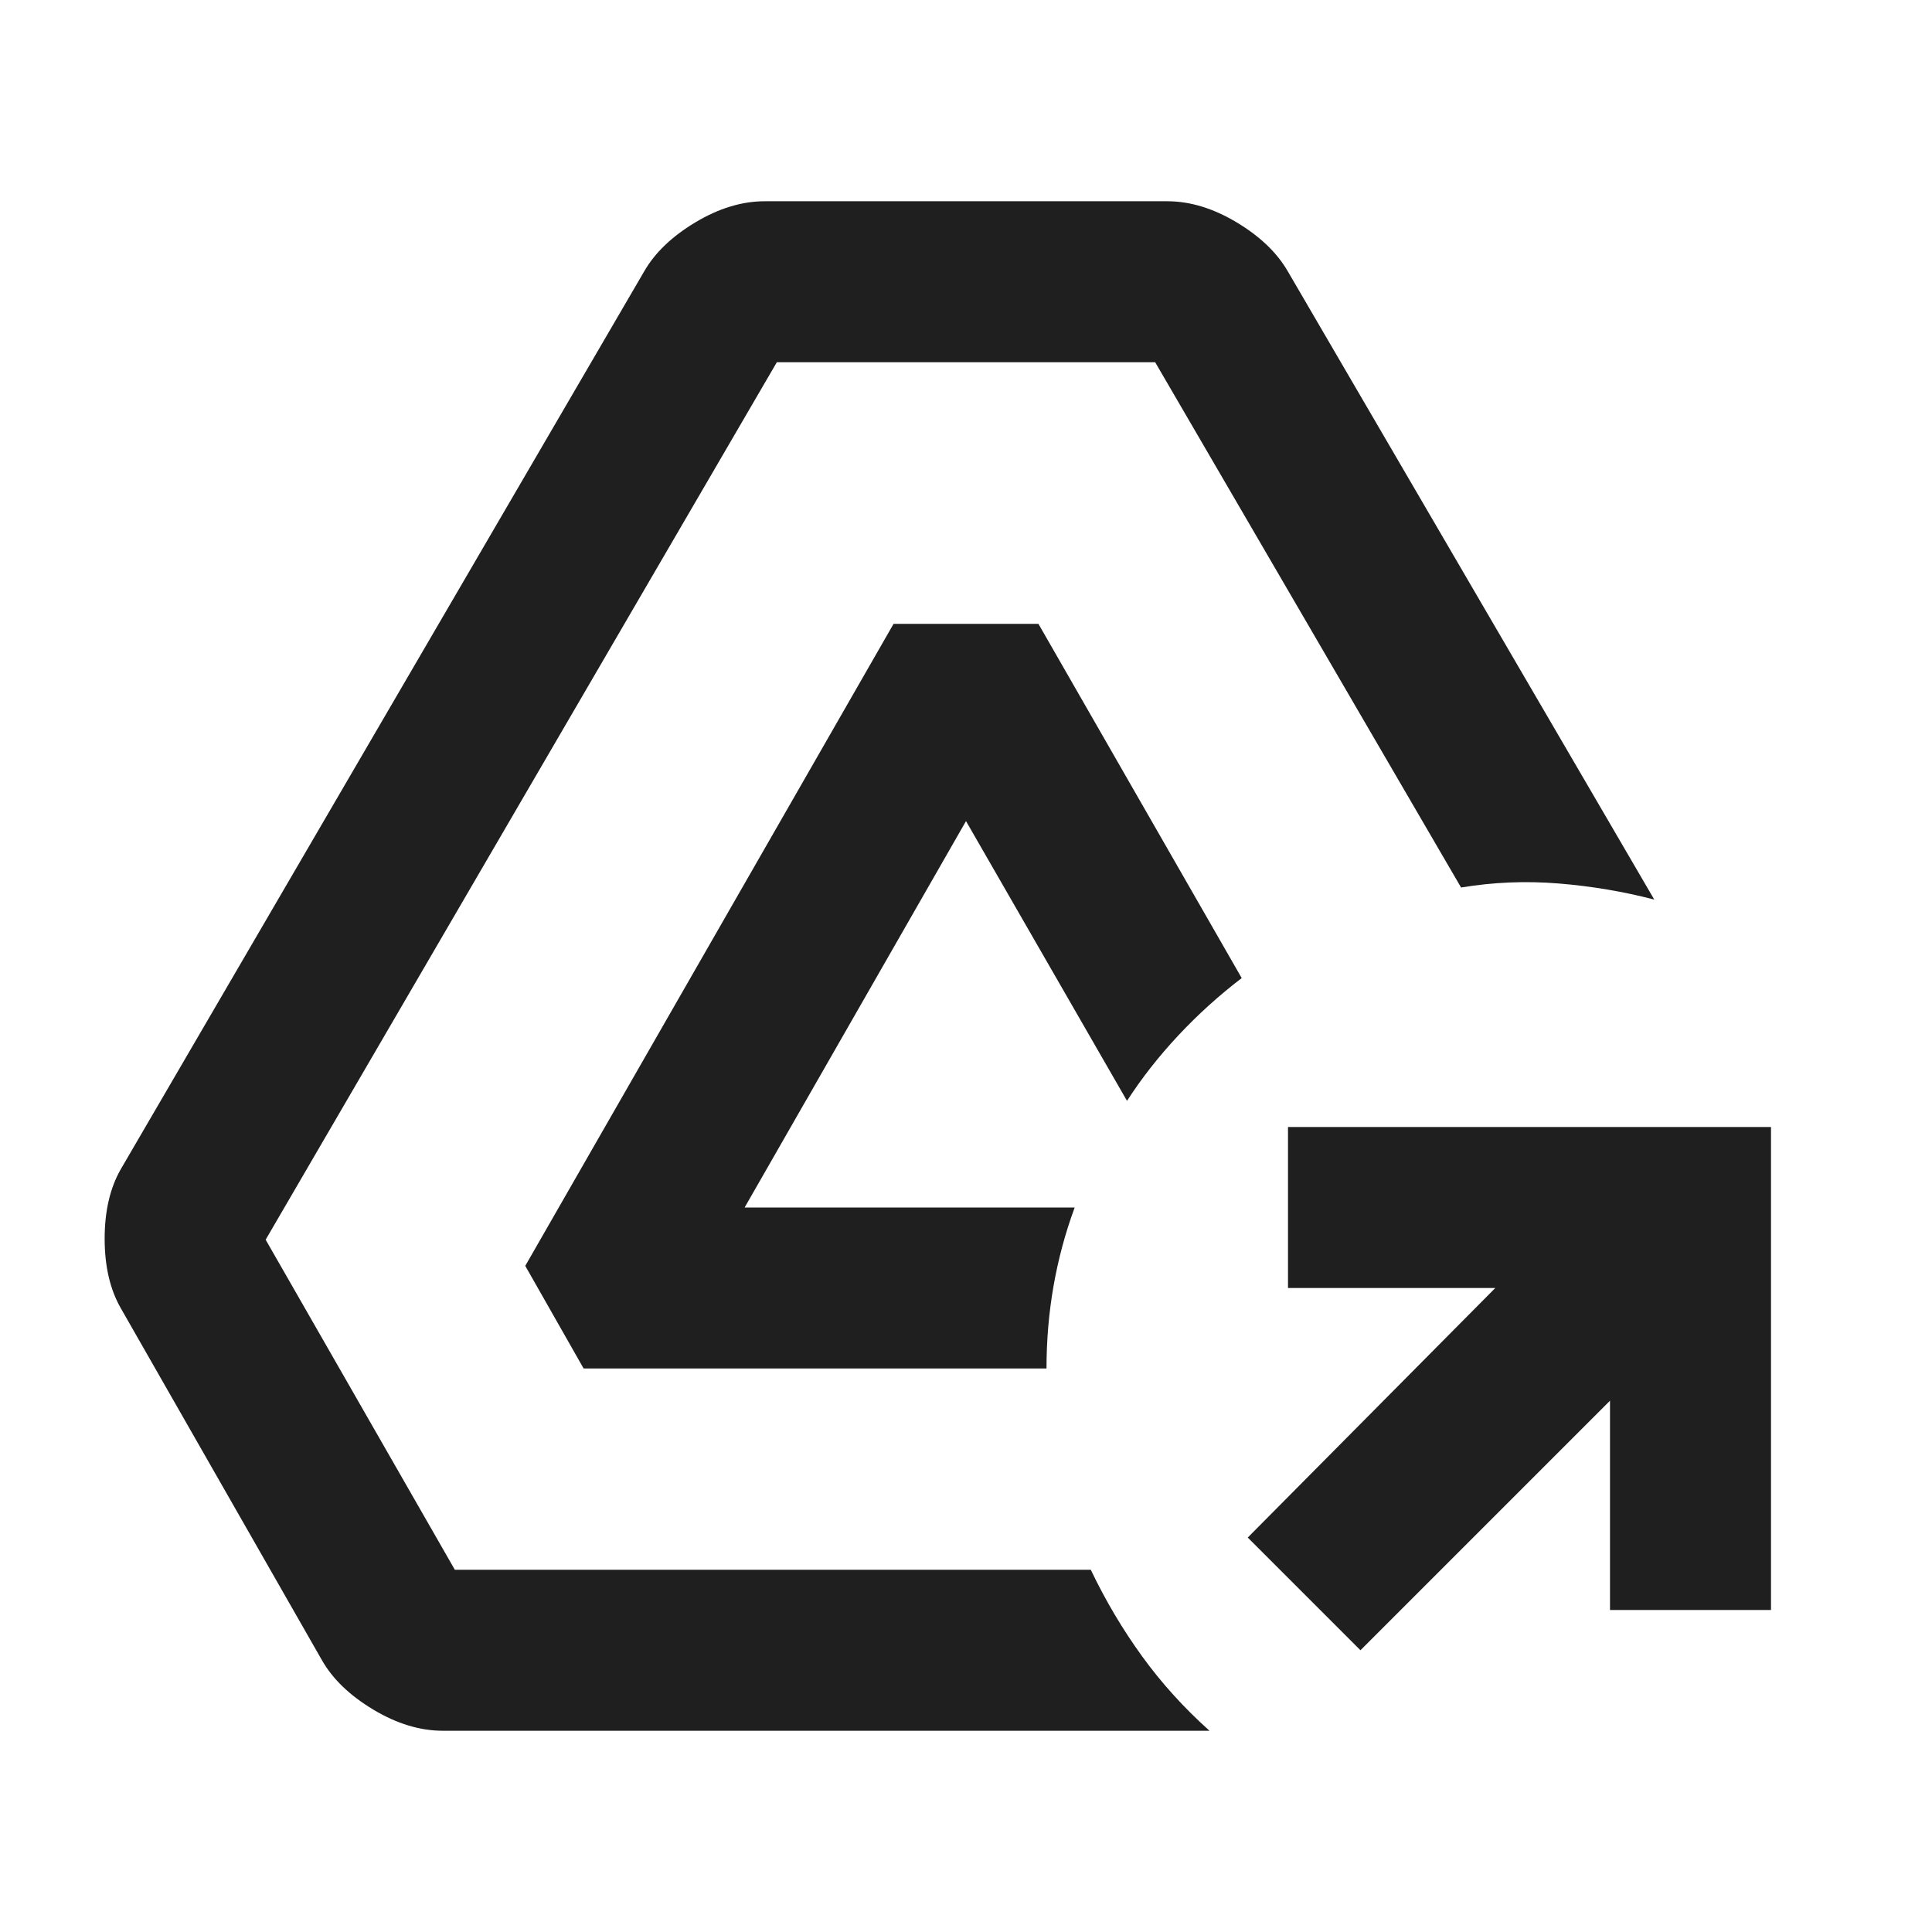
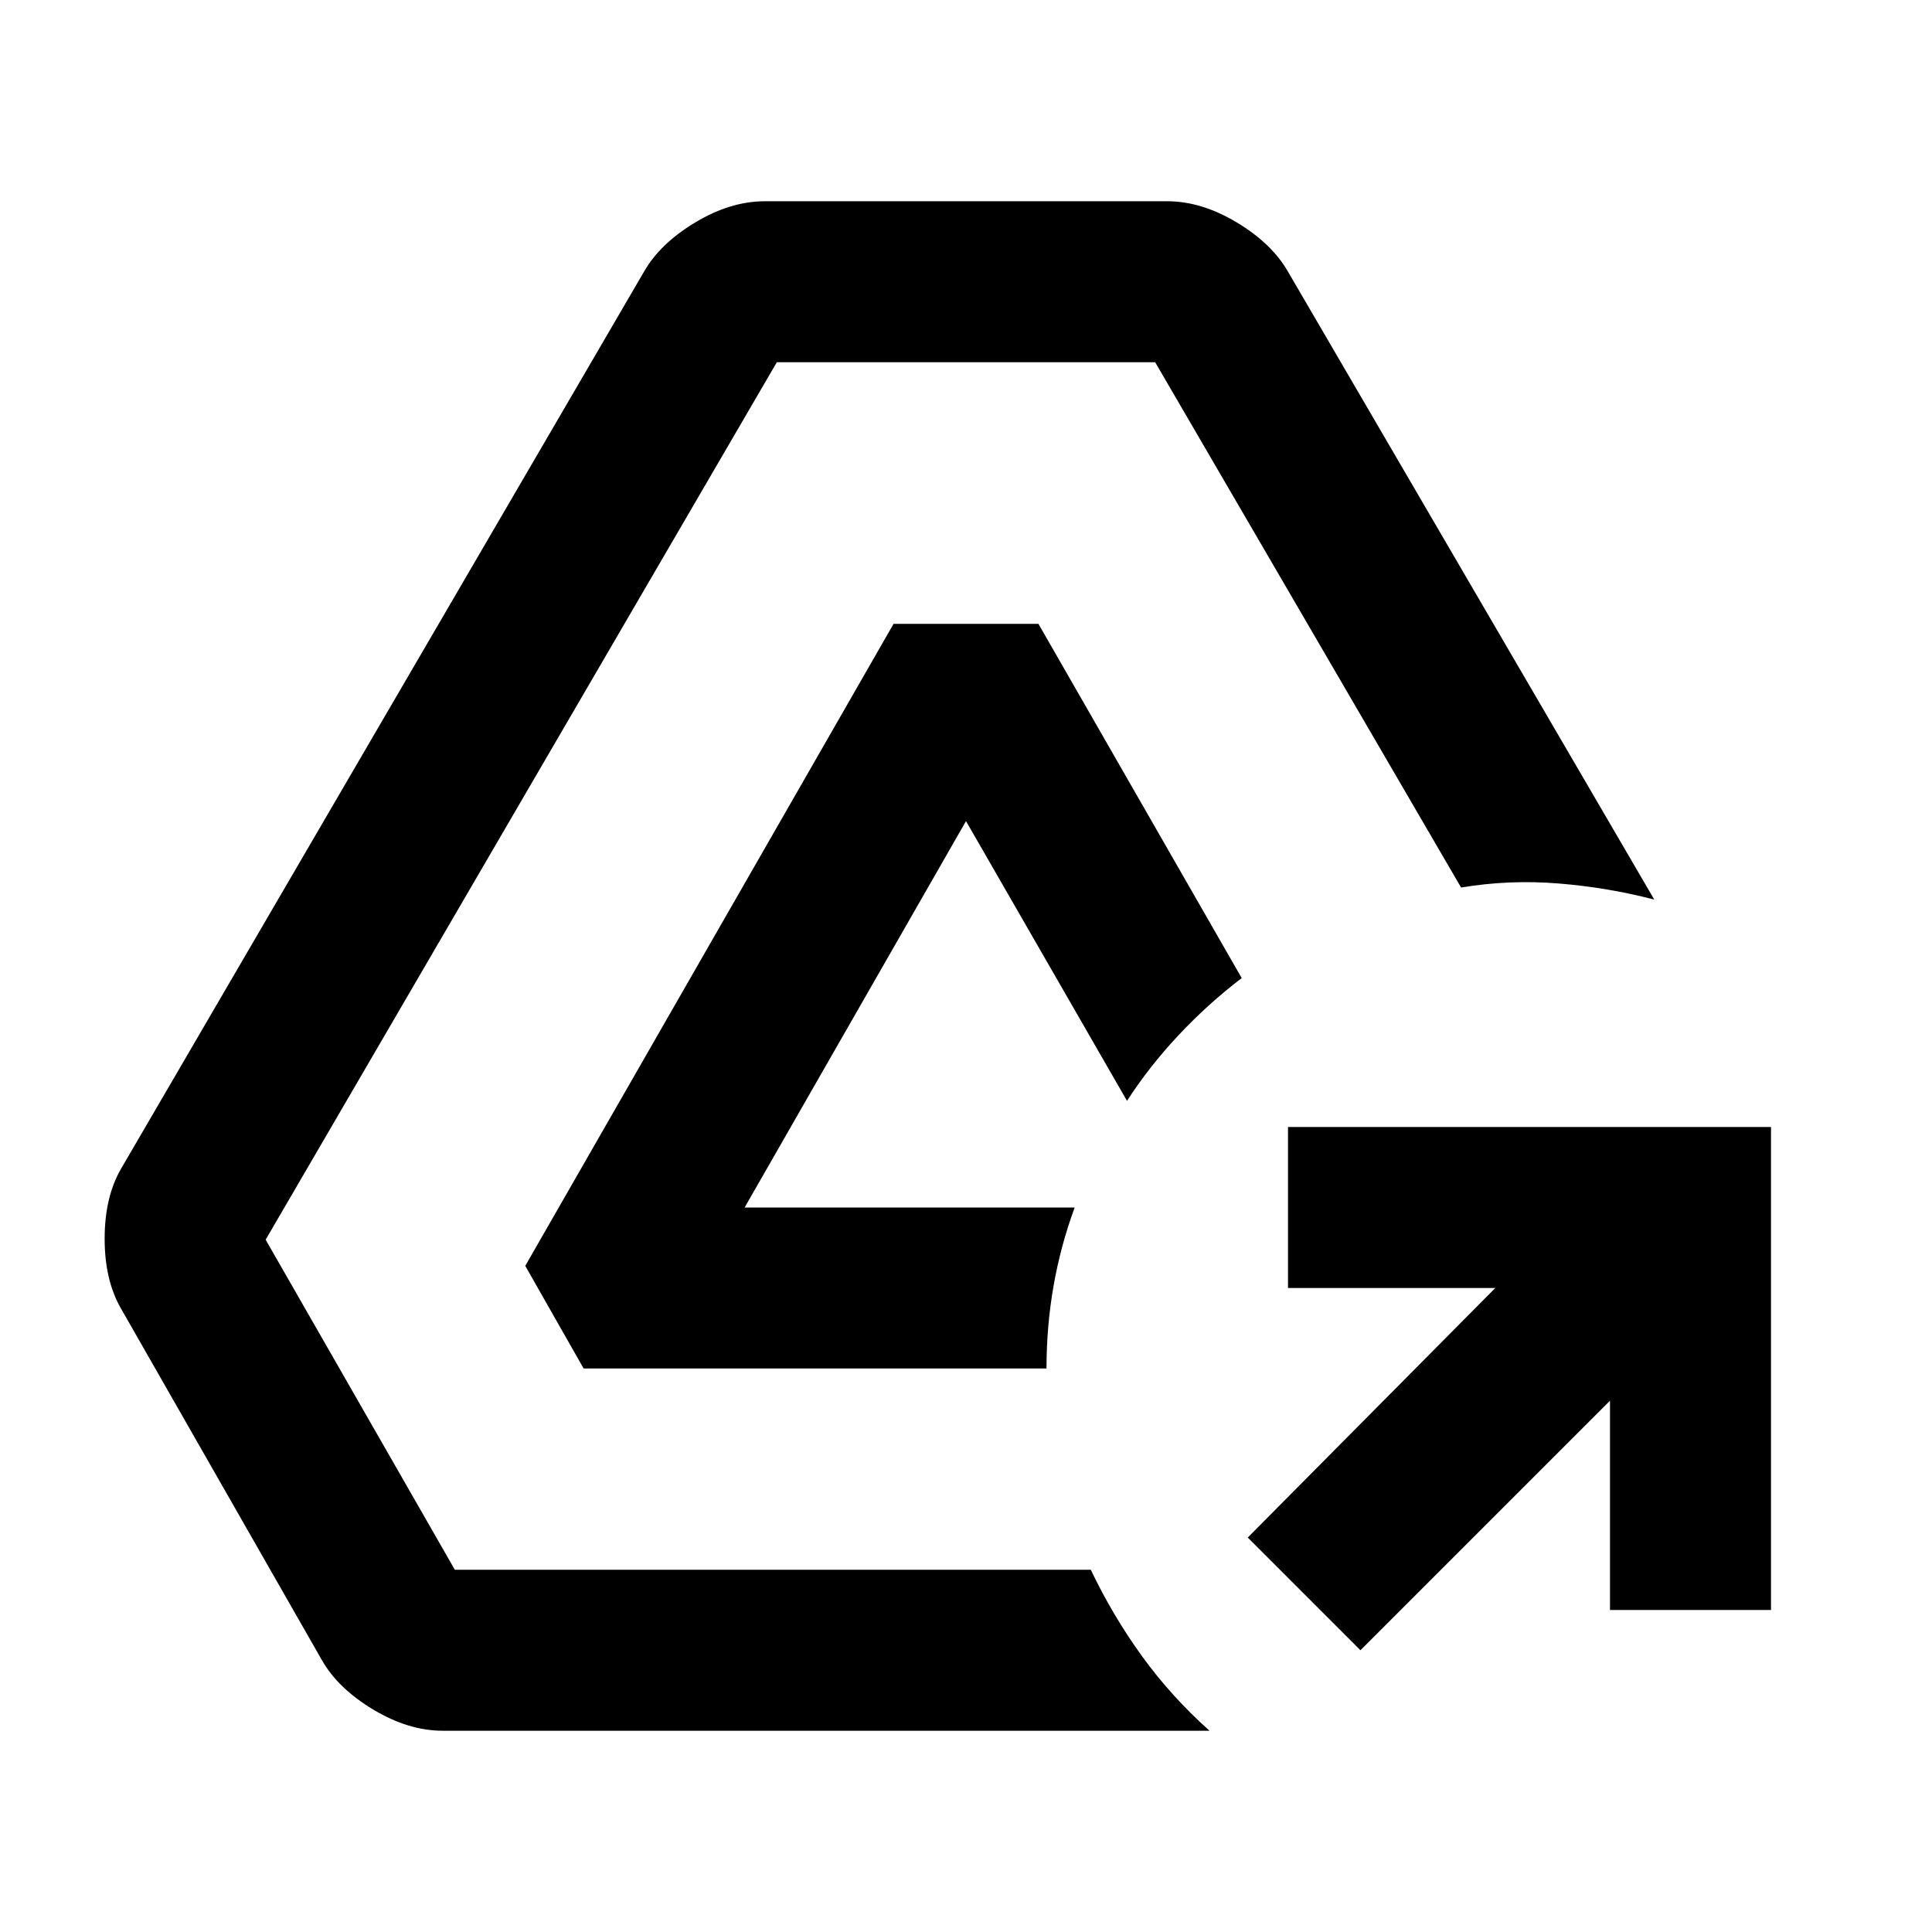
- <svg xmlns="http://www.w3.org/2000/svg" height="24px" viewBox="0 -960 960 960" width="24px" fill="#1f1f1f">
+ <svg xmlns="http://www.w3.org/2000/svg" height="24px" viewBox="0 -960 960 960" width="24px" fill="currentColor">
  <path d="m676-140-56-56 123-124H640v-80h240v240h-80v-104L676-140Zm-456 40q-17 0-34.5-10.5T160-135L60-310q-8-14-8-34.5t8-34.5l260-446q8-14 25.5-24.5T380-860h200q17 0 34.5 10.5T640-825l182 312q-23-6-47.5-8t-48.5 2L574-780H386L132-344l94 164h316q11 23 25.5 43t33.5 37H220Zm70-180-29-51 183-319h72l101 176q-17 13-31.5 28.5T560-413l-80-139-110 192h164q-7 19-10.5 39t-3.5 41H290Z" />
</svg>
